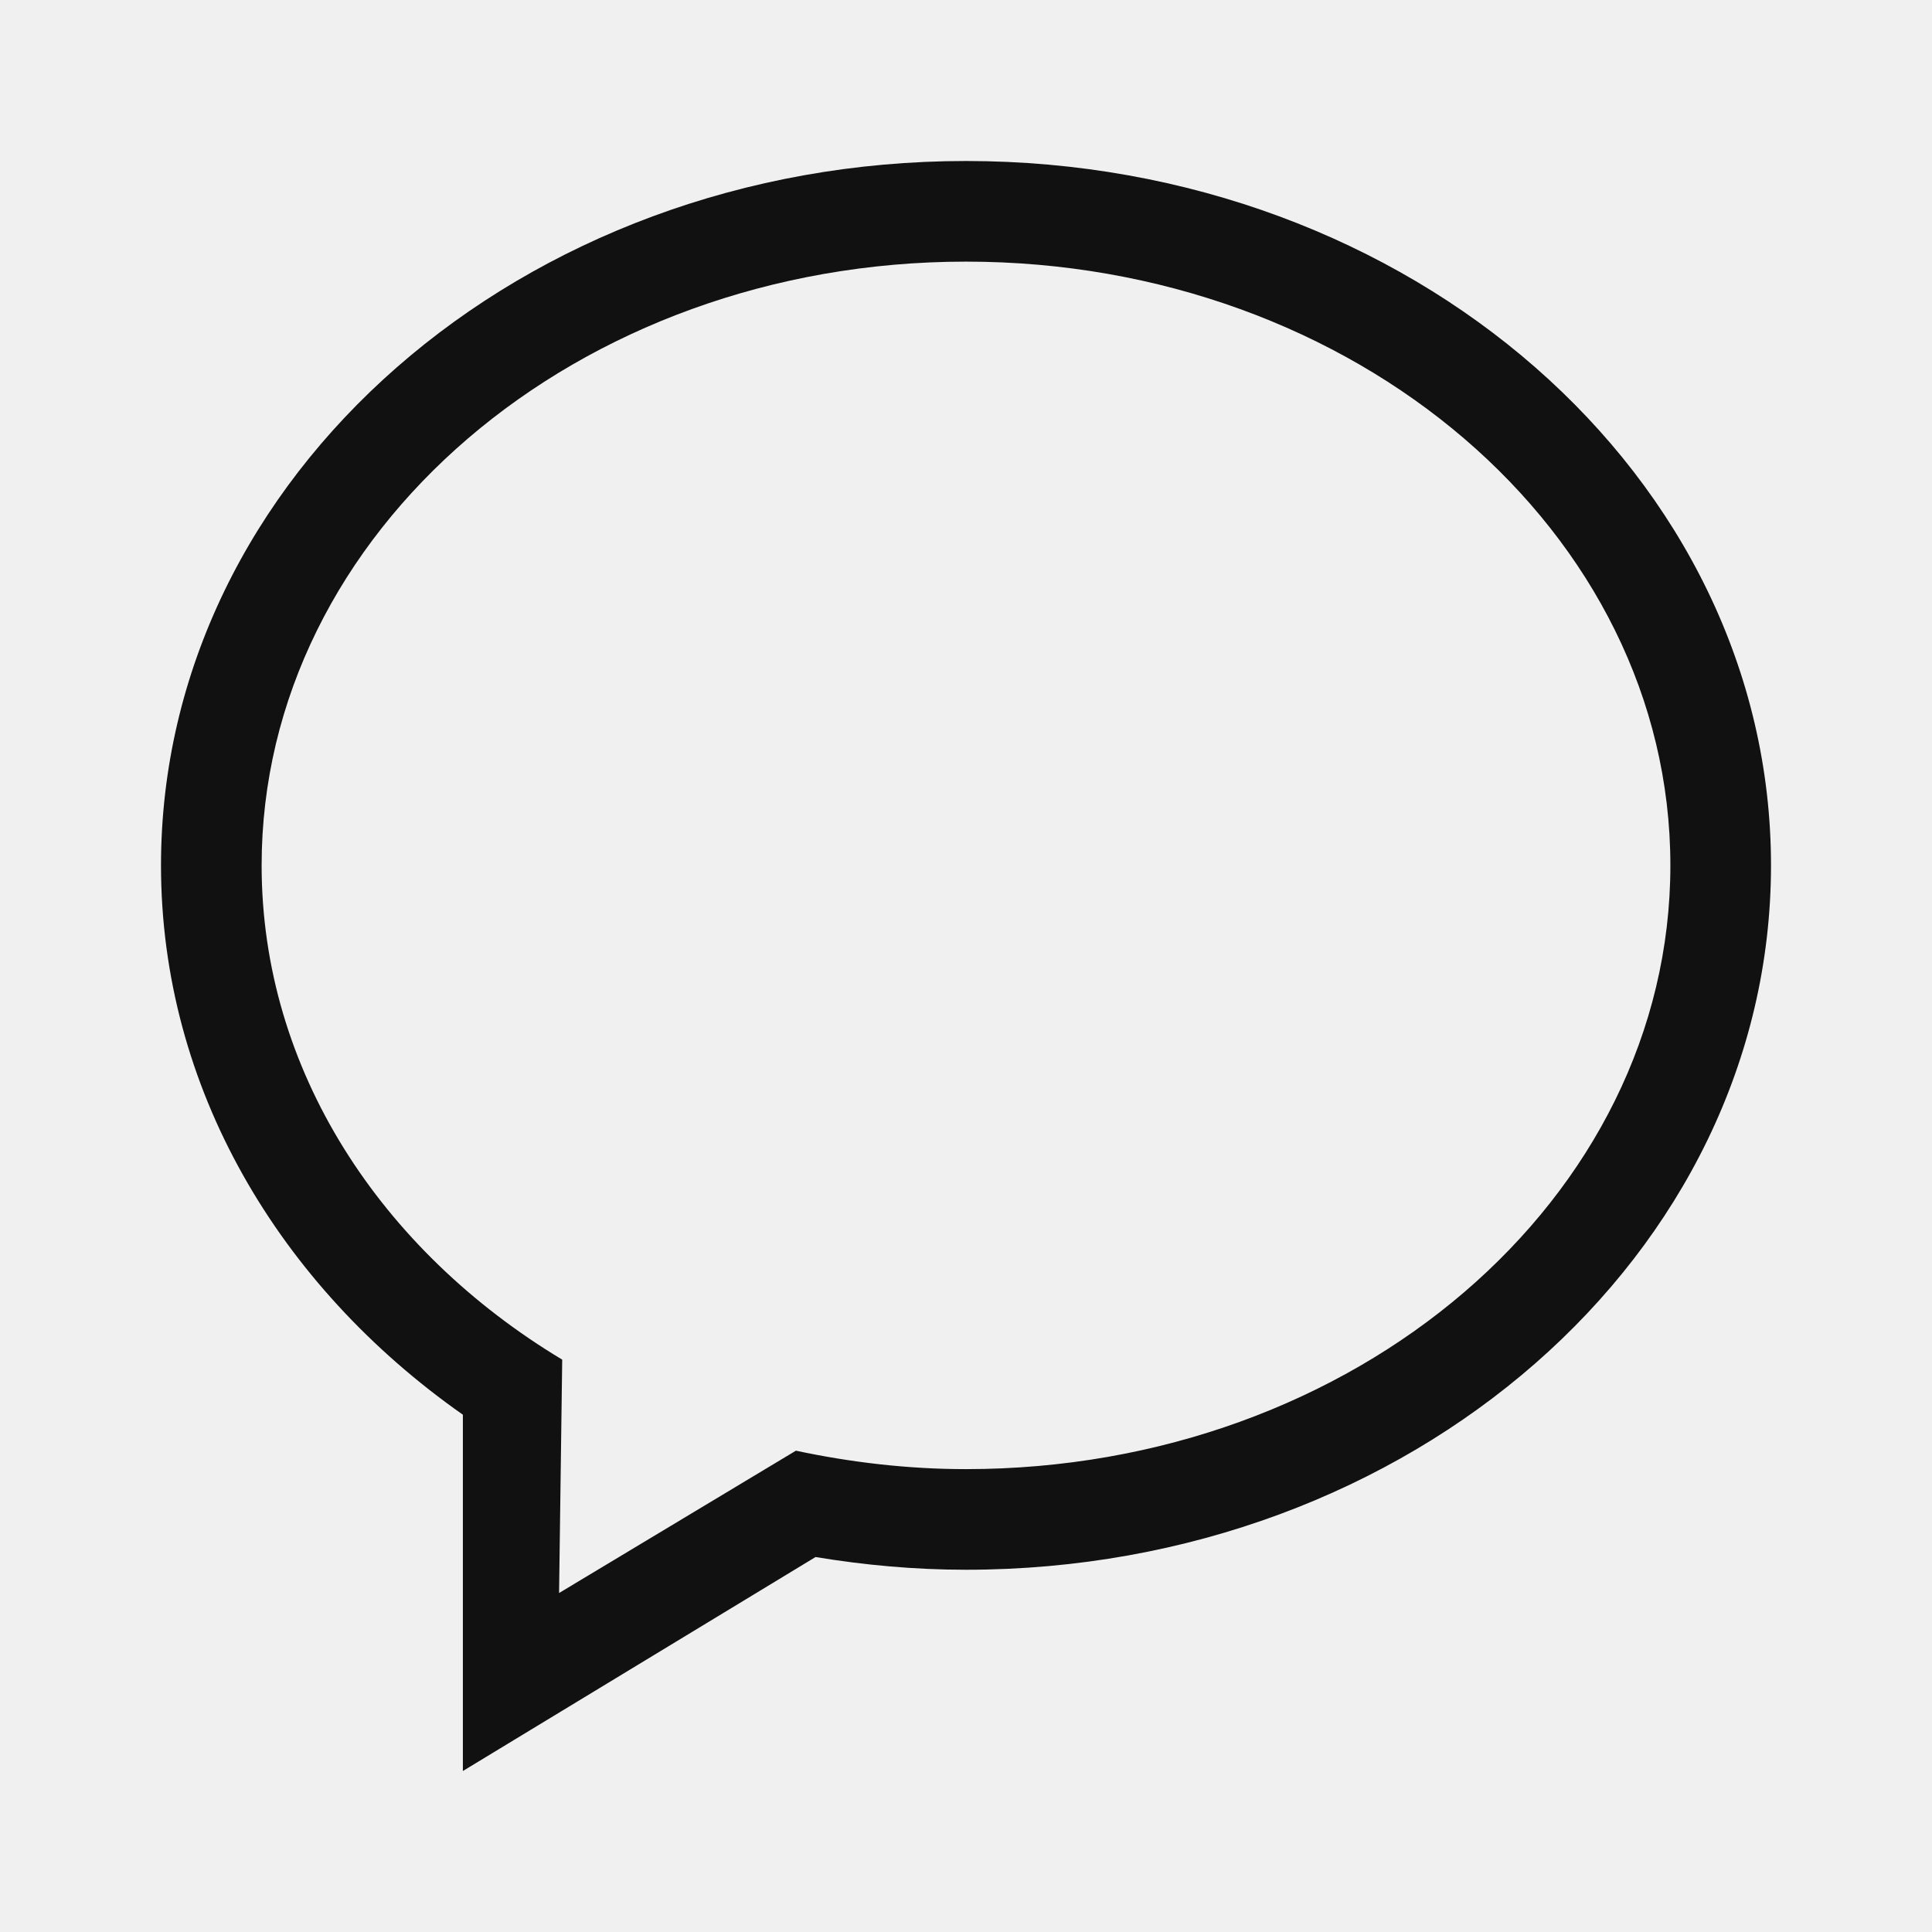
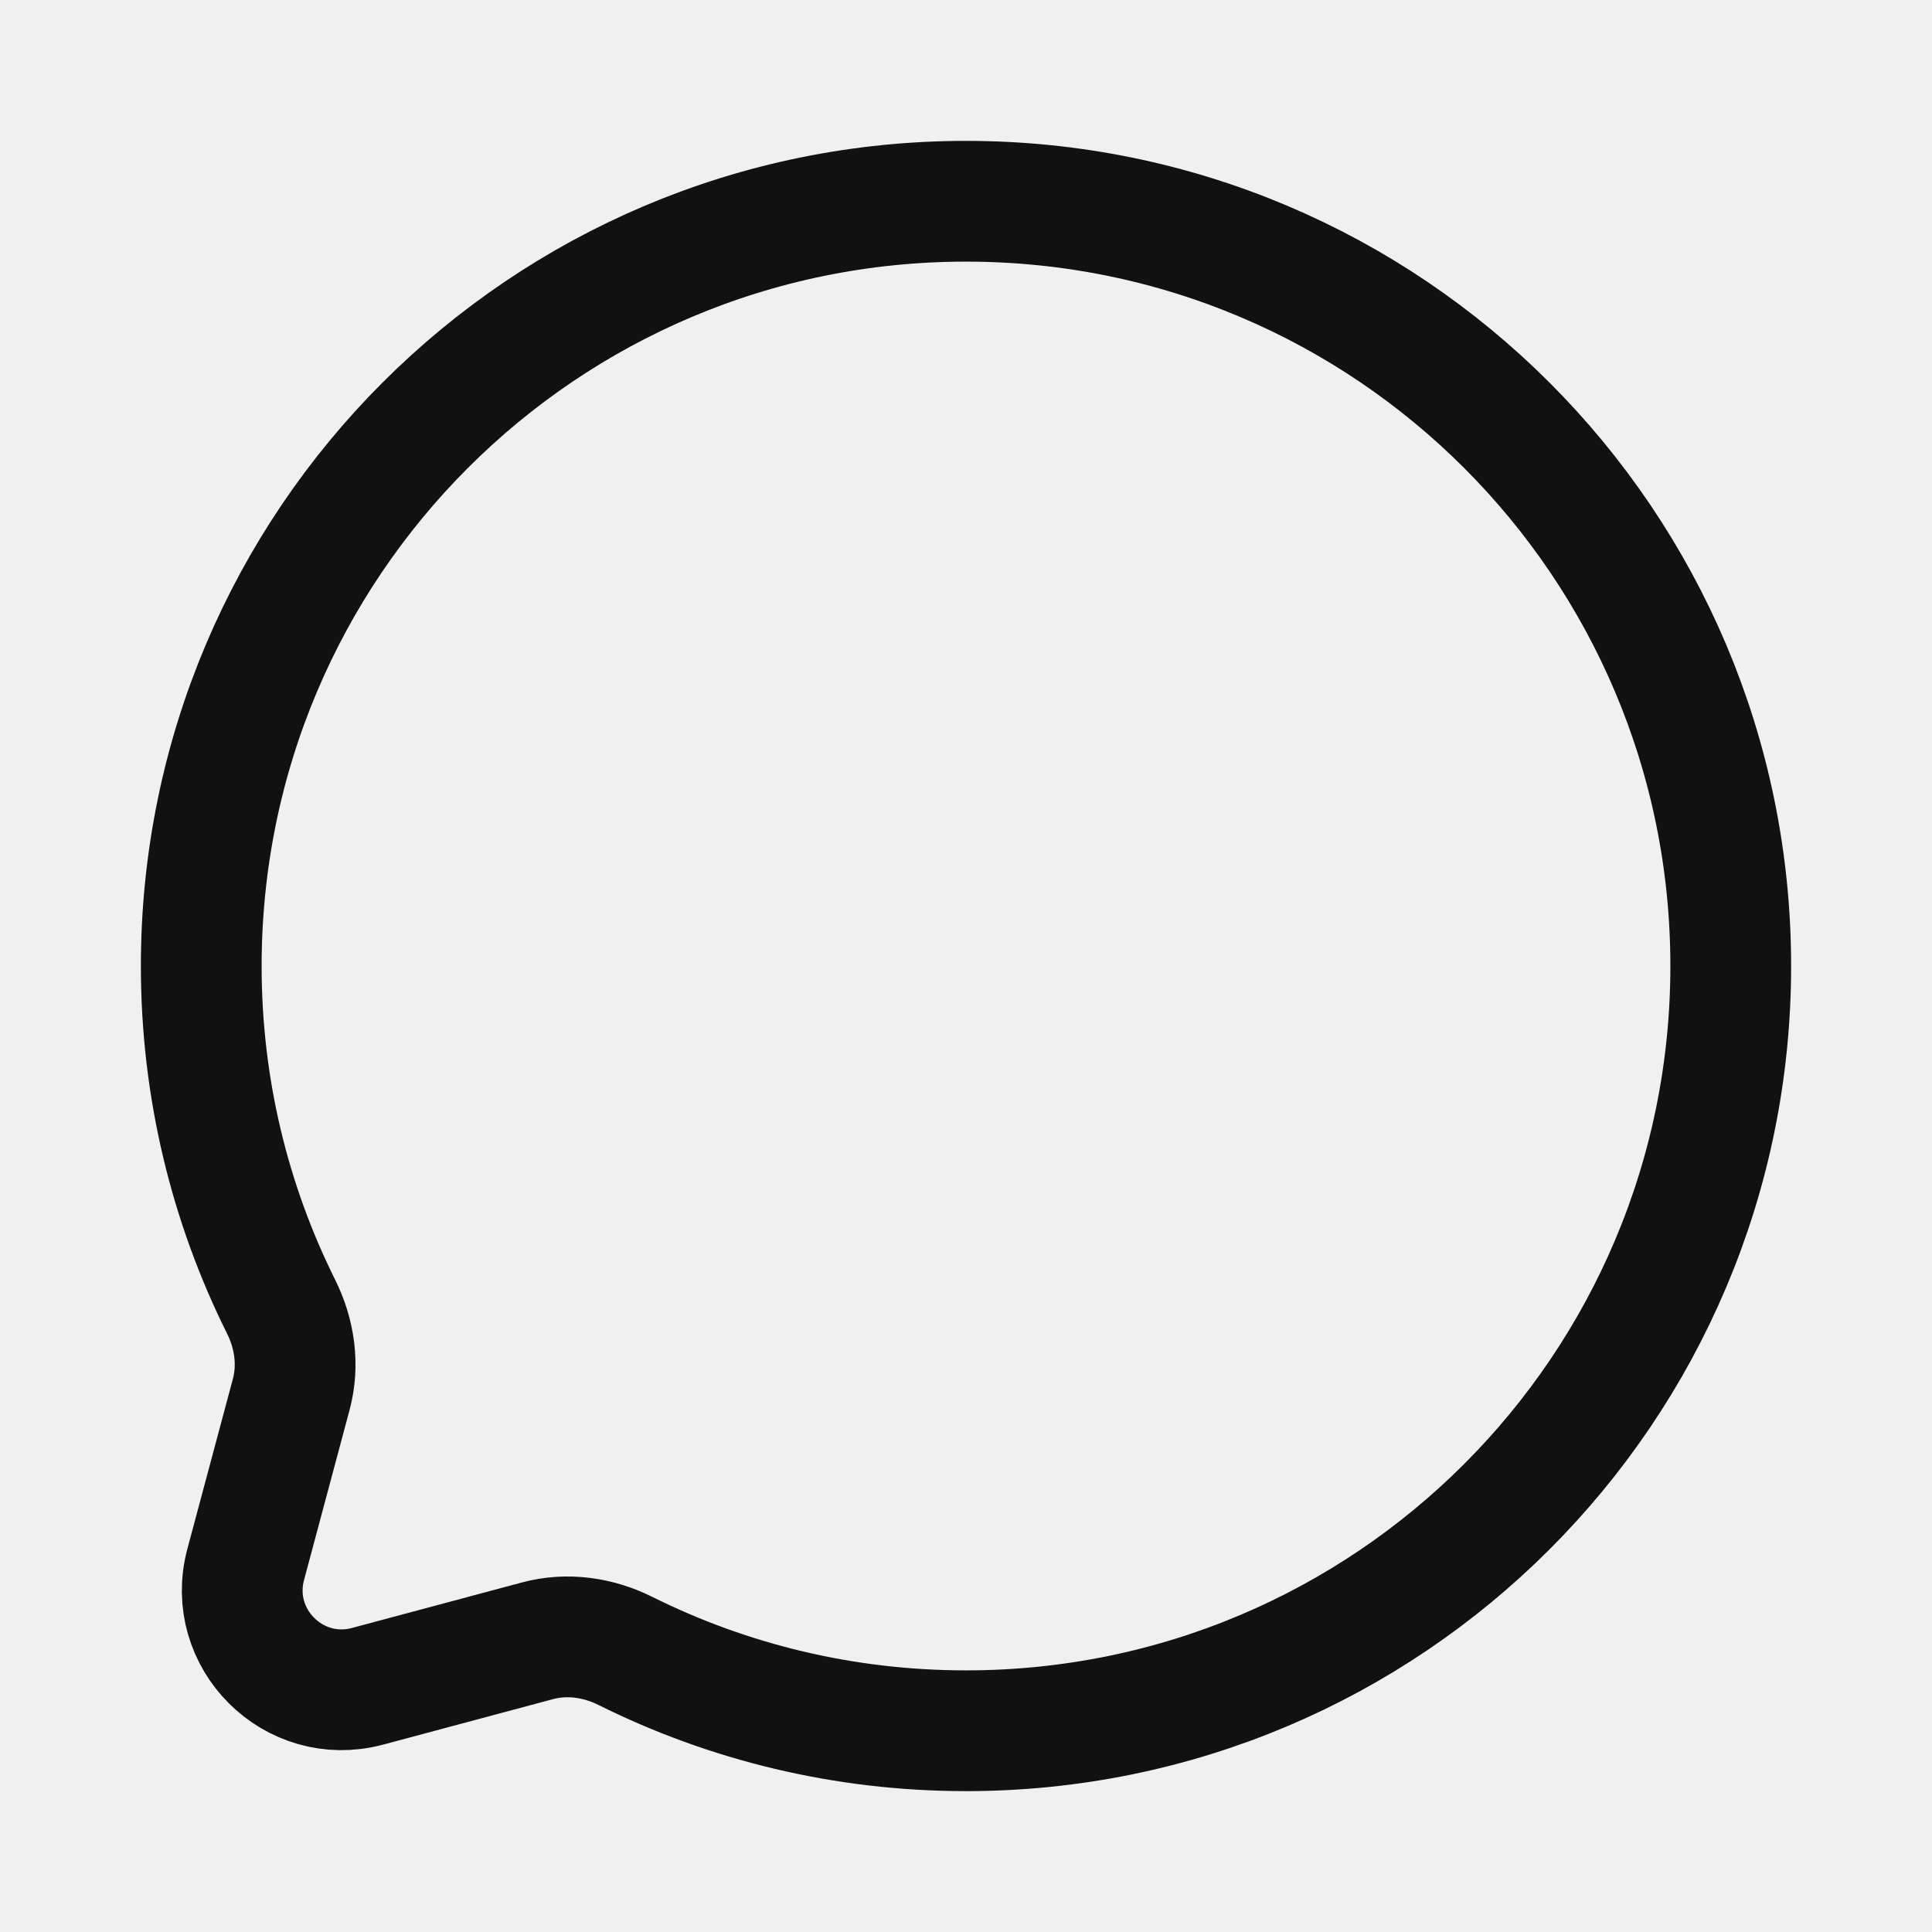
<svg xmlns="http://www.w3.org/2000/svg" width="24" height="24" viewBox="0 0 24 24" fill="none">
-   <g clip-path="url(#clip0_178_15)">
-     <path fill-rule="evenodd" clip-rule="evenodd" d="M12 18.25C11.27 18.25 10.565 18.165 9.887 18.021L6.945 19.789L6.984 16.89C4.729 15.534 3.25 13.291 3.25 10.75C3.25 6.608 7.168 3.25 12 3.25C16.832 3.25 20.75 6.608 20.75 10.75C20.75 14.893 16.832 18.25 12 18.25ZM12 2C6.478 2 2 5.918 2 10.75C2 13.512 3.466 15.971 5.75 17.574V22L10.131 19.342C10.737 19.442 11.361 19.5 12 19.5C17.523 19.5 22 15.582 22 10.75C22 5.918 17.523 2 12 2Z" fill="#111111" />
-   </g>
-   <defs>
-     <clipPath id="clip0_178_15">
-       <rect width="20" height="20" fill="white" transform="translate(2 2)" />
-     </clipPath>
-   </defs>
+   <path d="M12 21.5C17.247 21.5 21.5 17.247 21.5 12C21.5 6.753 17.247 2.5 12 2.5C6.753 2.5 2.5 6.753 2.5 12C2.5 13.52 2.857 14.956 3.491 16.23C3.66 16.568 3.716 16.955 3.618 17.321L3.052 19.435C2.807 20.353 3.647 21.193 4.565 20.948L6.679 20.382C7.045 20.284 7.432 20.34 7.77 20.509C9.044 21.143 10.48 21.5 12 21.5Z" stroke="#111111" stroke-width="1.5" />
</svg>
